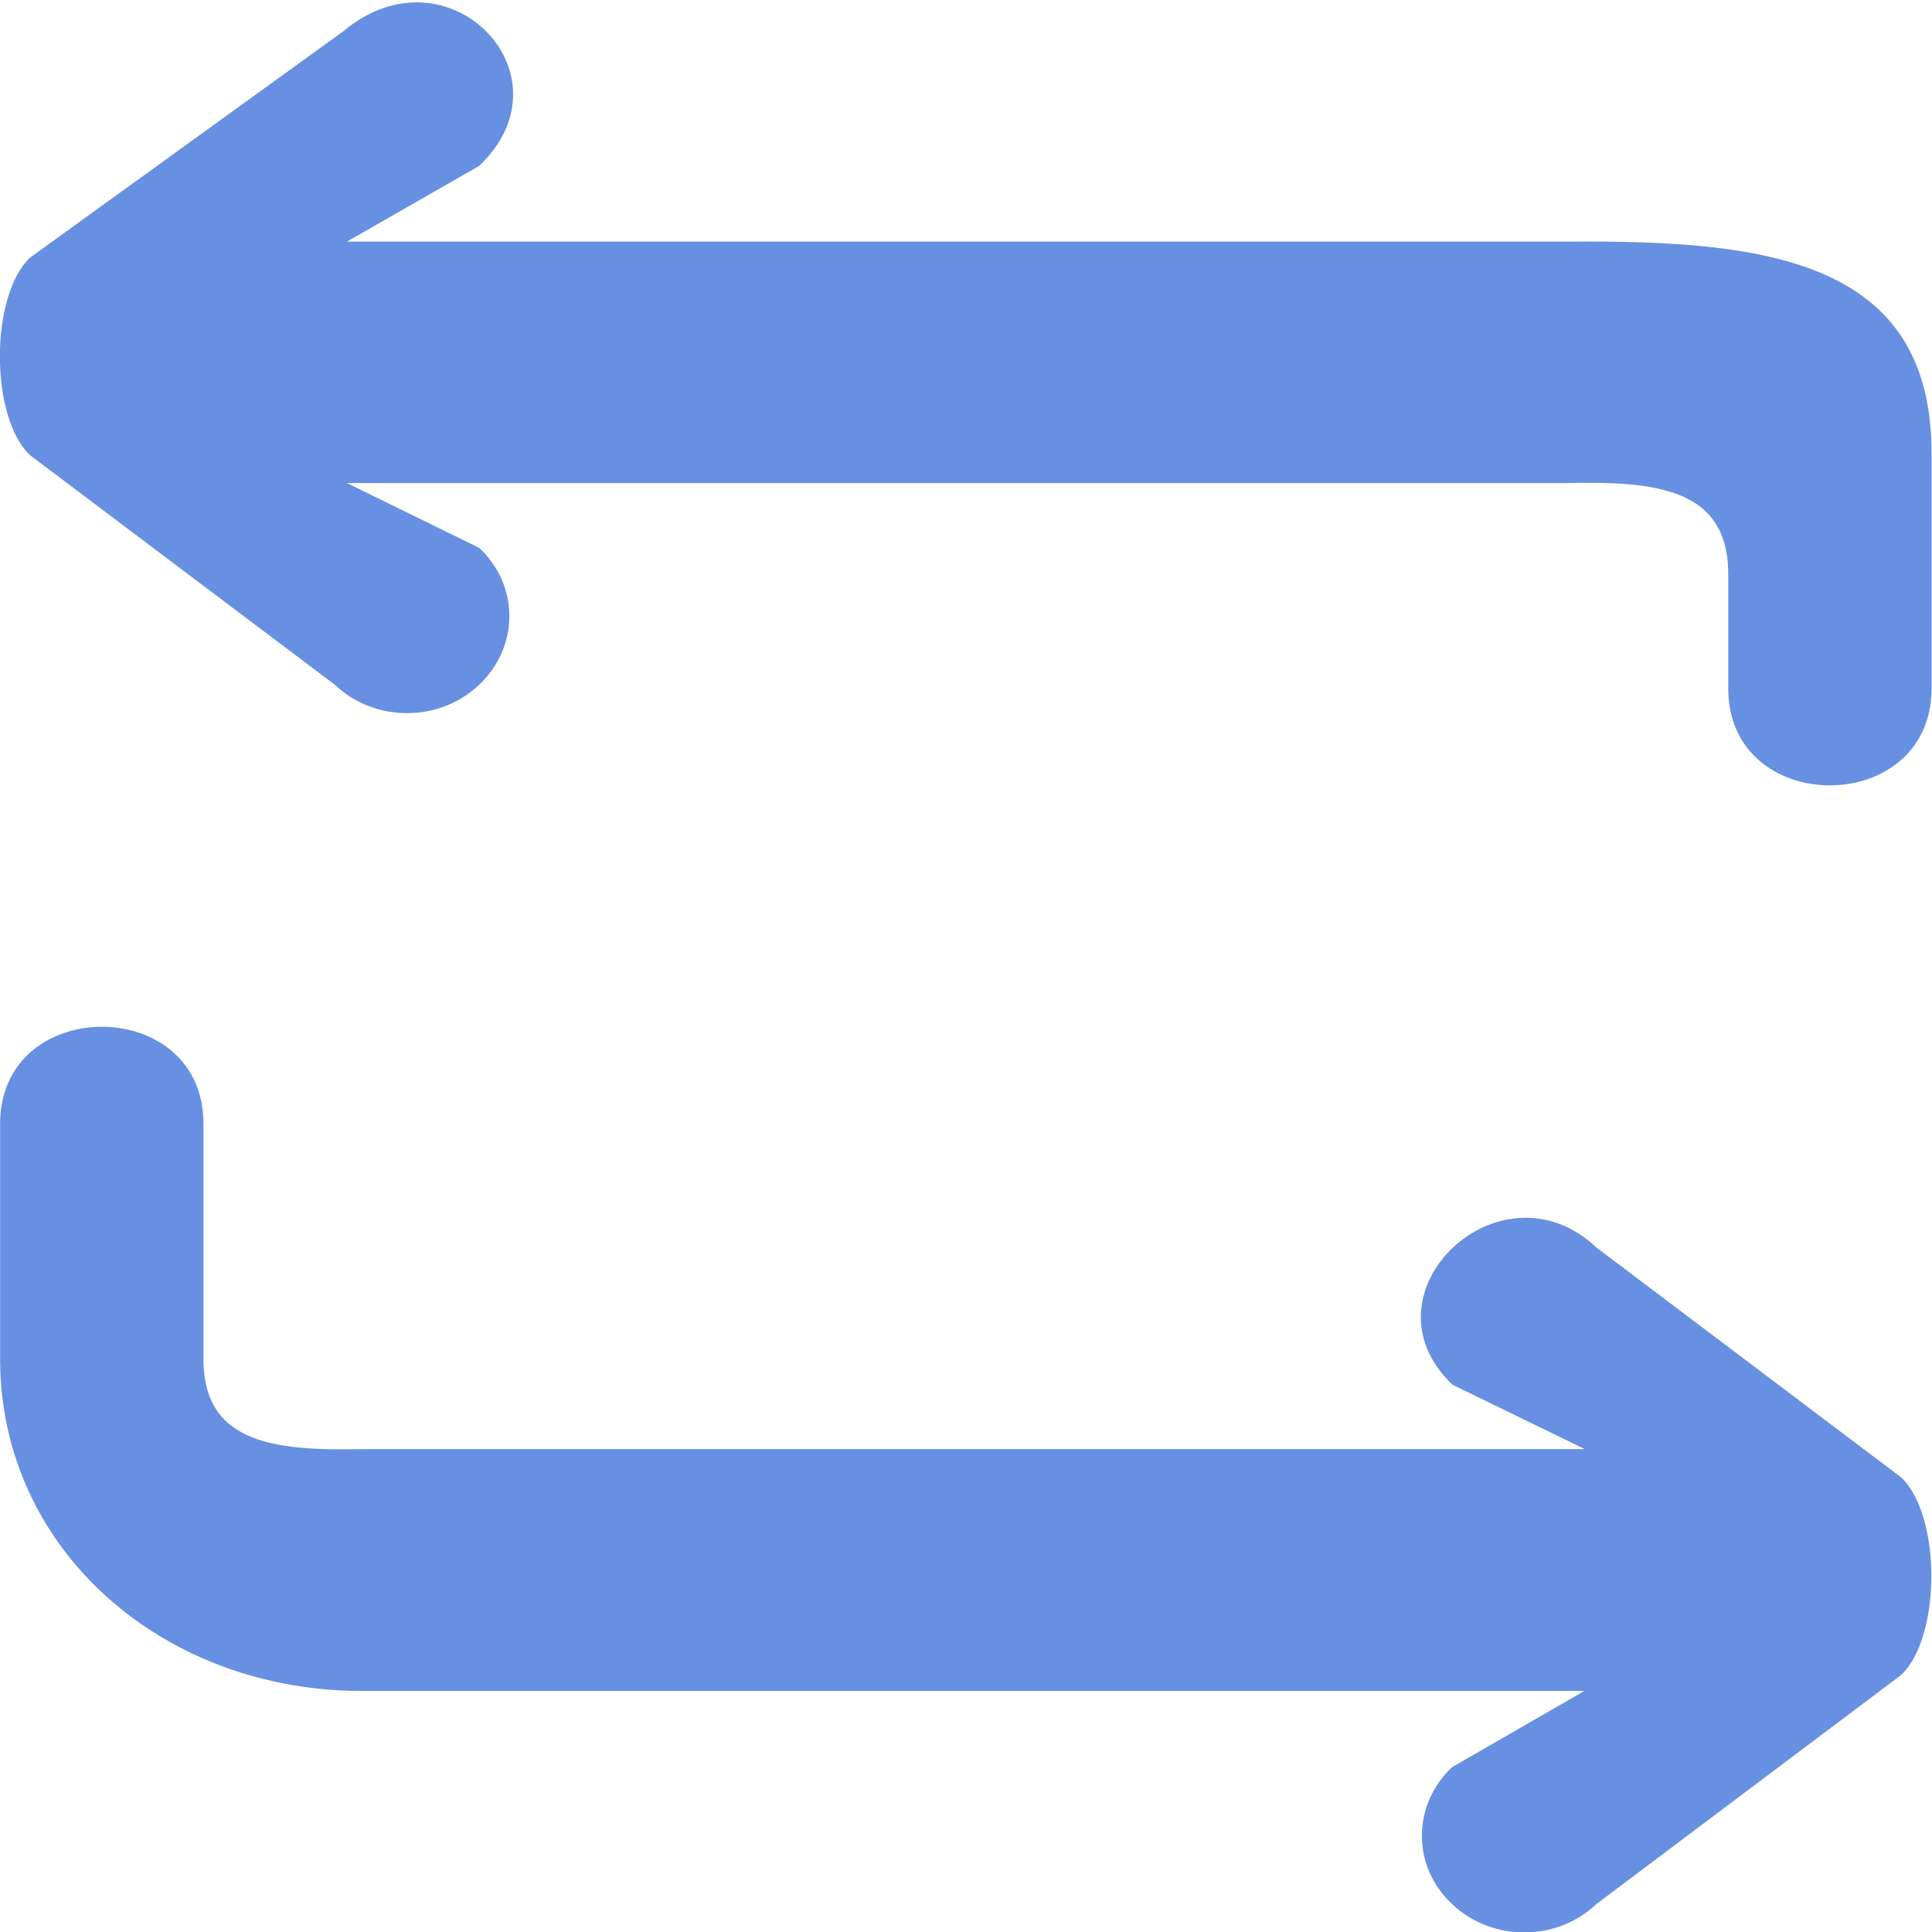
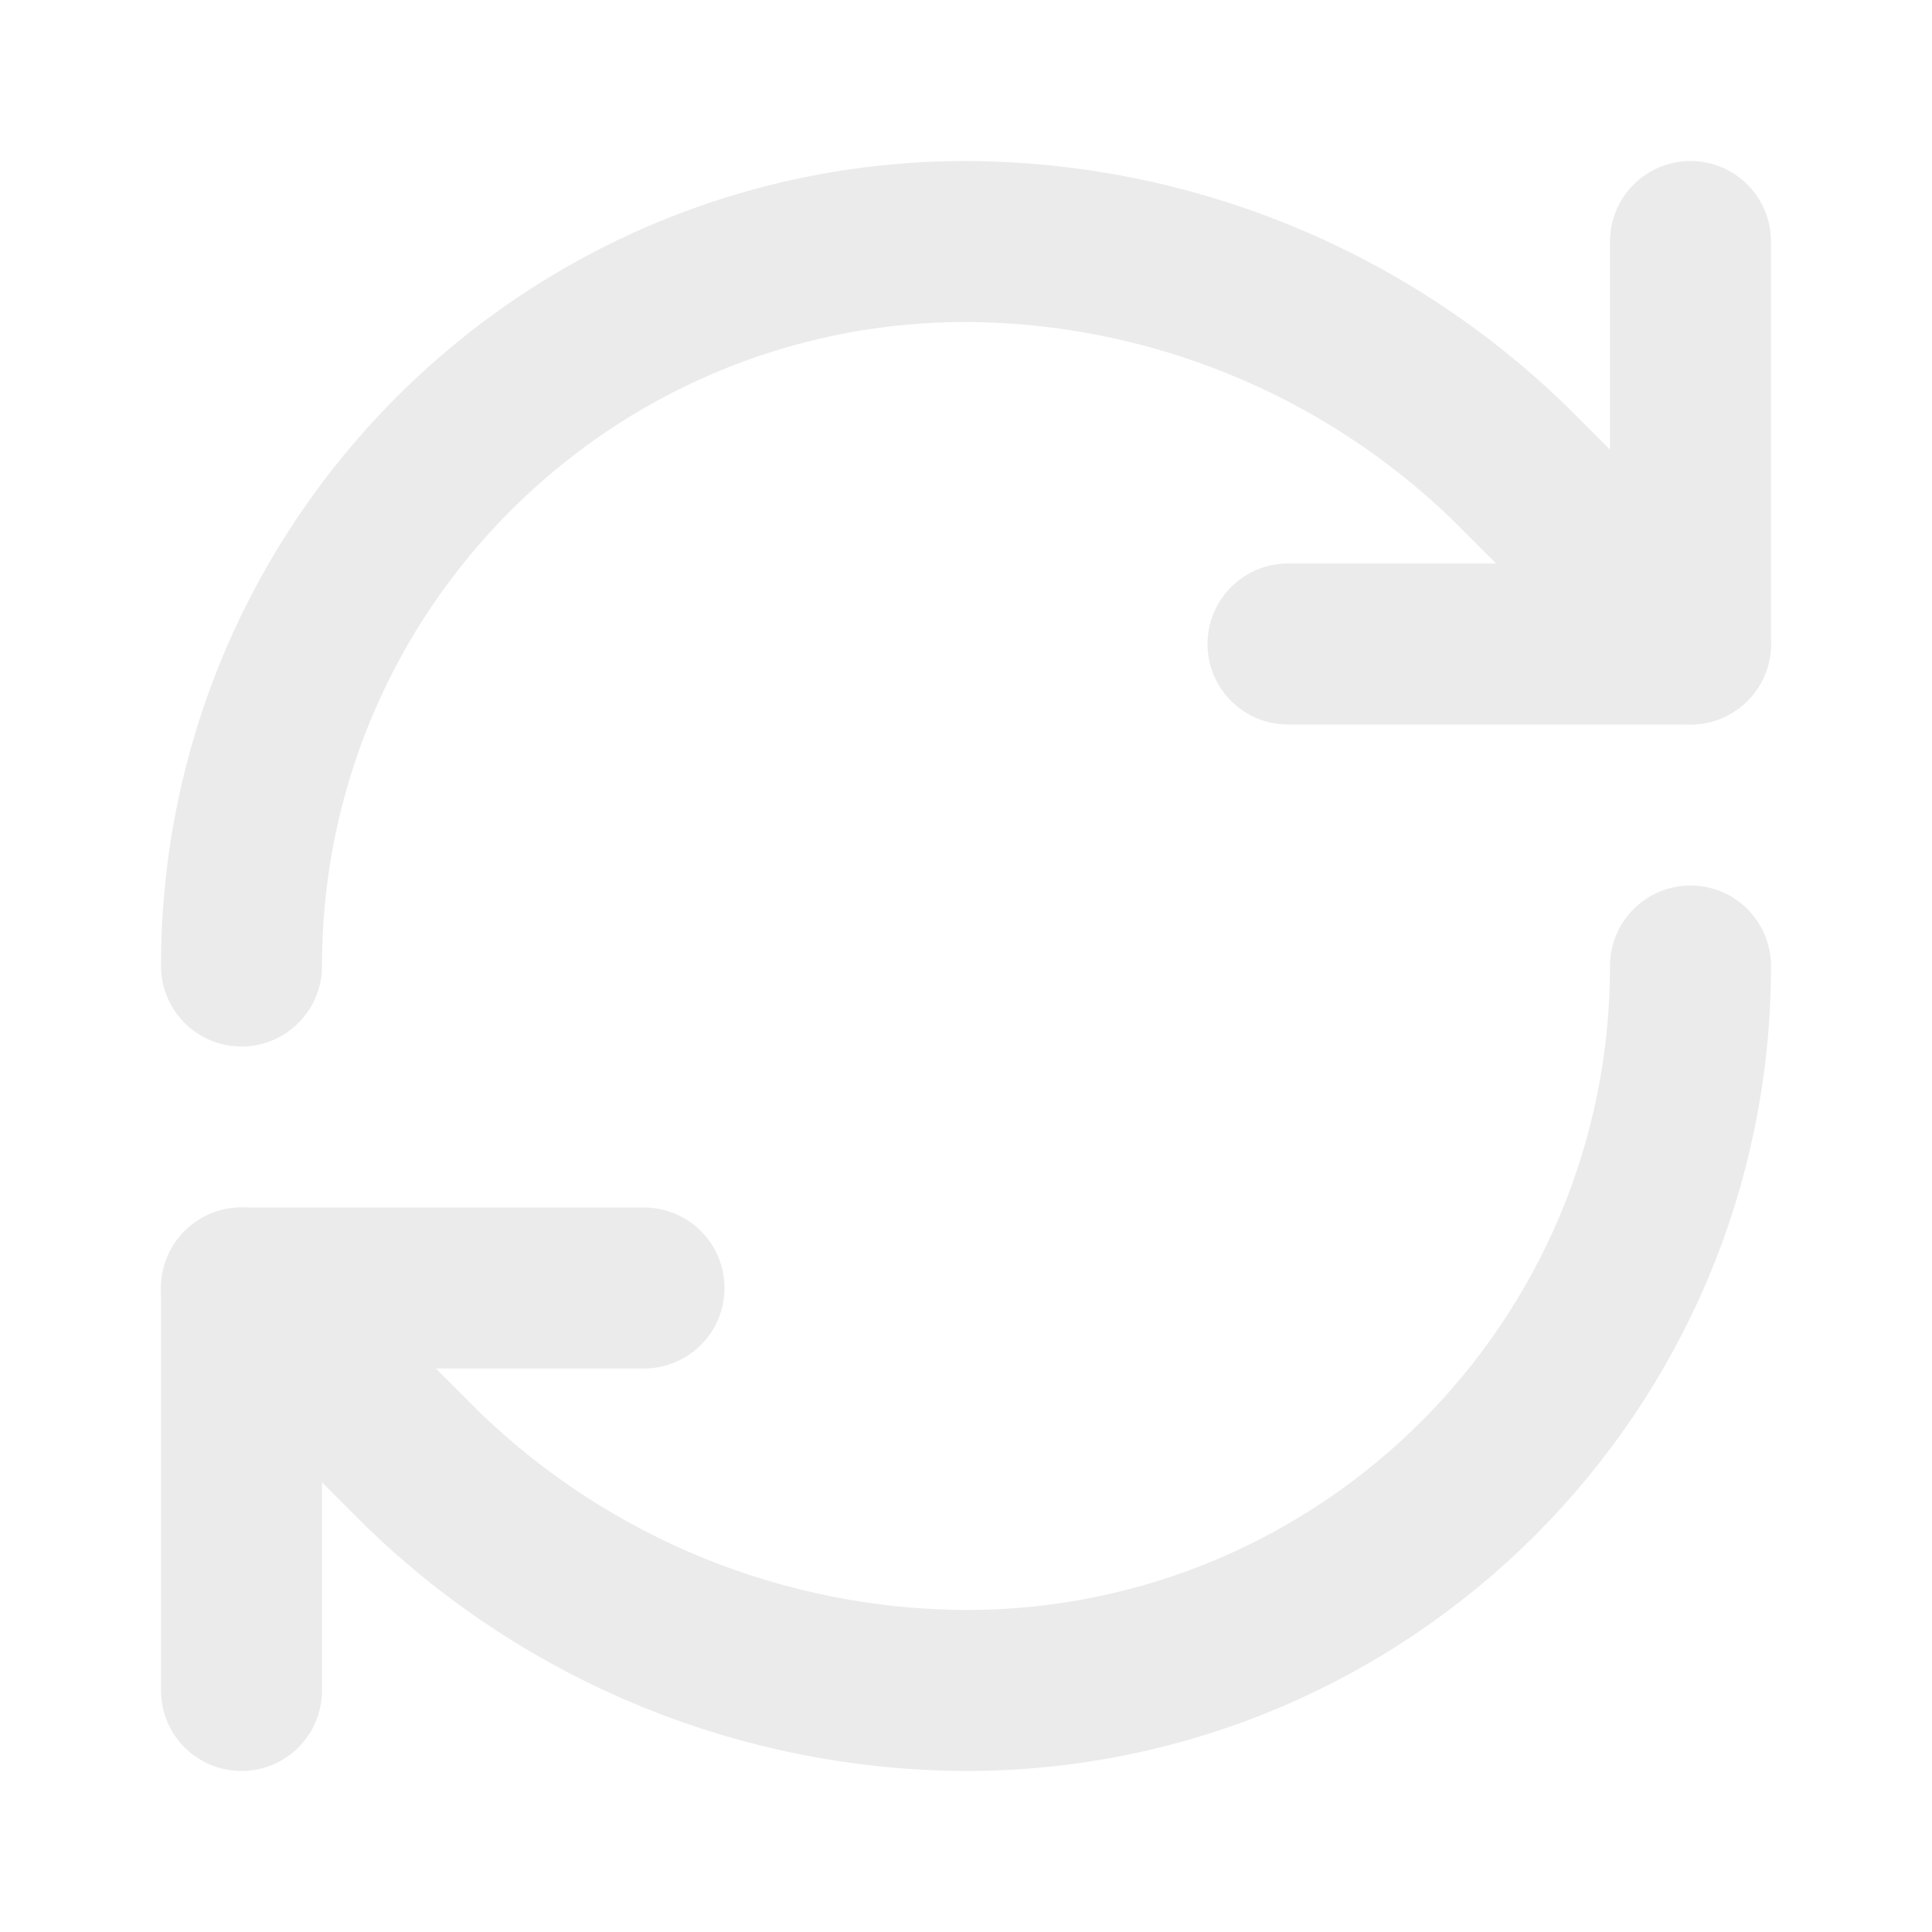
- <svg xmlns="http://www.w3.org/2000/svg" xmlns:ns1="http://www.openswatchbook.org/uri/2009/osb" xmlns:xlink="http://www.w3.org/1999/xlink" version="1.0" width="16pt" height="16pt" viewBox="0 0 16 16" preserveAspectRatio="xMidYMid meet" id="svg2">
-   <defs id="defs2">
-     <linearGradient id="linearGradient3">
-       <stop style="stop-color:#6990c0;stop-opacity:1;" offset="0" id="stop3" />
-     </linearGradient>
-     <linearGradient id="linearGradient2">
-       <stop style="stop-color:#6990c0;stop-opacity:1;" offset="0" id="stop2" />
-     </linearGradient>
-     <linearGradient id="Main">
-       <stop style="stop-color:#000000;stop-opacity:1;" offset="0" id="stop2082" />
-     </linearGradient>
-     <linearGradient id="Red">
-       <stop style="stop-color:#ff664d;stop-opacity:1;" offset="0" id="stop2533" />
-     </linearGradient>
-     <mask maskUnits="userSpaceOnUse" id="mask-powermask-path-effect3119">
-       <path id="path3117" style="opacity:1;fill:#000000;stroke:none;stroke-width:0.265px;stroke-linecap:butt;stroke-linejoin:miter;stroke-opacity:1" d="m 10.251,66.995 -0.005,0.005 c -0.028,-0.007 -0.212,-0.04 -0.456,0.204 C 9.657,67.469 9.657,67.469 9.525,67.496 9.393,67.469 9.393,67.469 9.26,67.204 9.062,67.006 8.898,66.991 8.829,66.996 c -0.023,0.002 -0.036,0.006 -0.036,0.006 0,0 -0.062,0.203 0.203,0.467 0.265,0.132 0.265,0.132 0.291,0.265 -0.027,0.132 -0.027,0.132 -0.291,0.265 -0.245,0.245 -0.211,0.429 -0.204,0.456 l -0.005,0.005 c 0,0 0.005,2.65e-4 0.005,5.29e-4 1.736e-4,5.3e-4 0.001,0.006 0.001,0.006 l 0.005,-0.005 c 0.028,0.007 0.212,0.04 0.456,-0.204 0.132,-0.265 0.132,-0.265 0.265,-0.291 0.132,0.027 0.132,0.027 0.265,0.291 0.198,0.198 0.362,0.213 0.431,0.208 0.023,-0.002 0.036,-0.006 0.036,-0.006 0,0 0.062,-0.203 -0.203,-0.467 -0.265,-0.132 -0.265,-0.132 -0.291,-0.265 0.027,-0.132 0.027,-0.132 0.291,-0.265 0.245,-0.245 0.211,-0.429 0.204,-0.456 l 0.005,-0.005 c 0,0 -0.005,-7.94e-4 -0.005,-0.001 -1.47e-4,-5.29e-4 -10e-4,-0.005 -10e-4,-0.005 z" />
-     </mask>
-     <linearGradient id="Main-6">
-       <stop style="stop-color:#4d4d4d;stop-opacity:1;" offset="0" id="stop2082-3" />
-     </linearGradient>
-     <linearGradient id="Green" gradientTransform="scale(3.779528)">
-       <stop style="stop-color:#66ff7a;stop-opacity:1;" offset="0" id="stop2506" />
-     </linearGradient>
-     <mask maskUnits="userSpaceOnUse" id="mask-powermask-path-effect1741">
-       <path id="path1739" style="font-variation-settings:normal;opacity:1;vector-effect:none;fill:#000000;fill-opacity:0.992;stroke:none;stroke-width:0.265;stroke-linecap:butt;stroke-linejoin:miter;stroke-miterlimit:4;stroke-dasharray:none;stroke-dashoffset:0;stroke-opacity:1;marker:none;paint-order:fill markers stroke;stop-color:#000000;stop-opacity:1" d="m 20.095,60.59 a 0.529,0.529 0 0 0 -0.516,0.529 0.529,0.529 0 0 0 0.529,0.529 0.529,0.529 0 0 0 0.529,-0.529 0.529,0.529 0 0 0 -0.529,-0.529 0.529,0.529 0 0 0 -0.013,0 z m -1.058,2.117 A 0.529,0.529 0 0 0 18.521,63.235 0.529,0.529 0 0 0 19.05,63.765 0.529,0.529 0 0 0 19.579,63.235 0.529,0.529 0 0 0 19.05,62.706 a 0.529,0.529 0 0 0 -0.013,0 z m 2.117,0 a 0.529,0.529 0 0 0 -0.516,0.529 0.529,0.529 0 0 0 0.529,0.529 0.529,0.529 0 0 0 0.529,-0.529 0.529,0.529 0 0 0 -0.529,-0.529 0.529,0.529 0 0 0 -0.013,0 z" />
-     </mask>
-     <mask maskUnits="userSpaceOnUse" id="mask-powermask-path-effect1389">
-       <path id="path1387" style="font-variation-settings:normal;opacity:1;vector-effect:none;fill:#000000;fill-opacity:0.992;stroke:none;stroke-width:0.265;stroke-linecap:butt;stroke-linejoin:miter;stroke-miterlimit:4;stroke-dasharray:none;stroke-dashoffset:0;stroke-opacity:1;stop-color:#000000;stop-opacity:1" transform="matrix(3.779527,0,0,3.779527,-7,-7)" />
-     </mask>
-     <linearGradient id="Blue" gradientTransform="matrix(0.2645833,0,0,0.2645833,-13.80713,103.4817)">
-       <stop style="stop-color:#55c3ff;stop-opacity:1;" offset="0" id="stop2484" />
-     </linearGradient>
-     <linearGradient id="Main-3" ns1:paint="solid">
-       <stop style="stop-color:#4d4d4d;stop-opacity:1;" offset="0" id="stop2082-8" />
-     </linearGradient>
-     <linearGradient xlink:href="#Main-3" id="linearGradient2146" x1="61.9" y1="249" x2="76.1" y2="249" gradientUnits="userSpaceOnUse" />
-     <linearGradient id="Main-61">
-       <stop style="stop-color:#4d4d4d;stop-opacity:1;" offset="0" id="stop2082-1" />
-     </linearGradient>
-     <linearGradient xlink:href="#Main-6" id="linearGradient2098" x1="52.083" y1="61.78" x2="53.181" y2="61.78" gradientUnits="userSpaceOnUse" gradientTransform="matrix(3.779528,0,0,3.779528,-189.4414,-219.418)" />
-     <linearGradient xlink:href="#Main-6" id="linearGradient2096" x1="50.281" y1="62.839" x2="52.927" y2="62.839" gradientUnits="userSpaceOnUse" />
-     <linearGradient xlink:href="#Main-6" id="linearGradient2098-8" x1="52.083" y1="61.78" x2="53.181" y2="61.78" gradientUnits="userSpaceOnUse" />
-     <linearGradient xlink:href="#linearGradient2" id="linearGradient2096-5" x1="50.286" y1="62.973" x2="52.025" y2="62.967" gradientUnits="userSpaceOnUse" gradientTransform="translate(-0.274921,-0.5291722)" />
-     <linearGradient xlink:href="#linearGradient3" id="linearGradient2098-4" x1="52.083" y1="61.78" x2="53.181" y2="61.78" gradientUnits="userSpaceOnUse" gradientTransform="translate(-1.322827,-0.7937559)" />
-     <linearGradient xlink:href="#Main-6" id="linearGradient2092" x1="45.244" y1="62.839" x2="47.89" y2="62.839" gradientUnits="userSpaceOnUse" gradientTransform="translate(-0.2645836)" />
-     <linearGradient xlink:href="#Main-6" id="linearGradient2094" x1="44.989" y1="61.78" x2="46.088" y2="61.78" gradientUnits="userSpaceOnUse" gradientTransform="translate(0.7937376)" />
-     <linearGradient xlink:href="#Main-6" id="linearGradient2098-4-0" x1="52.083" y1="61.78" x2="53.181" y2="61.78" gradientUnits="userSpaceOnUse" gradientTransform="translate(-1.322827,-0.7937559)" />
-     <linearGradient xlink:href="#Main-6" id="linearGradient2096-5-4" x1="50.286" y1="62.973" x2="52.025" y2="62.967" gradientUnits="userSpaceOnUse" gradientTransform="translate(-0.274921,-0.5291722)" />
-   </defs>
-   <g id="view-refresh" transform="matrix(0,3.779101,-3.700942,0,239.0929,-187.9779)" style="display:inline;fill:#6990e2;fill-opacity:1">
-     <path d="m 50.271,61.098 v 2.729 l -0.166,-0.296 c -0.2,-0.215 -0.487,0.071 -0.295,0.304 l 0.496,0.701 c 0.083,0.09 0.35,0.09 0.433,0 l 0.503,-0.682 c 0.083,-0.089 0.083,-0.234 0,-0.323 -0.083,-0.09 -0.218,-0.09 -0.3,0 l -0.142,0.296 v -2.729 c -0.004,-0.196 0.01,-0.358 0.193,-0.362 h 0.258 c 0.282,-6.47e-4 0.282,-0.454 0,-0.455 h -0.523 c -0.416,0.004 -0.461,0.369 -0.457,0.816 z m 2.205,-0.068 c -0.2,0.215 0.1,0.538 0.3,0.323 l 0.141,-0.296 v 2.729 c 0.004,0.196 -0.009,0.358 -0.191,0.362 h -0.523 c -0.282,6.47e-4 -0.282,0.454 0,0.455 h 0.523 c 0.416,-0.004 0.724,-0.369 0.721,-0.816 v -2.729 l 0.167,0.296 c 0.083,0.09 0.218,0.09 0.3,0 0.083,-0.089 0.083,-0.234 0,-0.323 l -0.502,-0.682 c -0.083,-0.09 -0.35,-0.09 -0.433,0 z" id="path1" style="overflow:hidden;fill:#6890e2;fill-opacity:1;stroke-width:0.005" />
-   </g>
+ <svg xmlns="http://www.w3.org/2000/svg" width="24" height="24" viewBox="0 0 24 24" fill="none" stroke="#ebebeb" stroke-width="2" stroke-linecap="round" stroke-linejoin="round">
+   <path d="M3 12a9 9 0 0 1 9-9 9.75 9.75 0 0 1 6.74 2.74L21 8" />
+   <path d="M21 3v5h-5" />
+   <path d="M21 12a9 9 0 0 1-9 9 9.75 9.75 0 0 1-6.74-2.74L3 16" />
+   <path d="M8 16H3v5" />
</svg>
